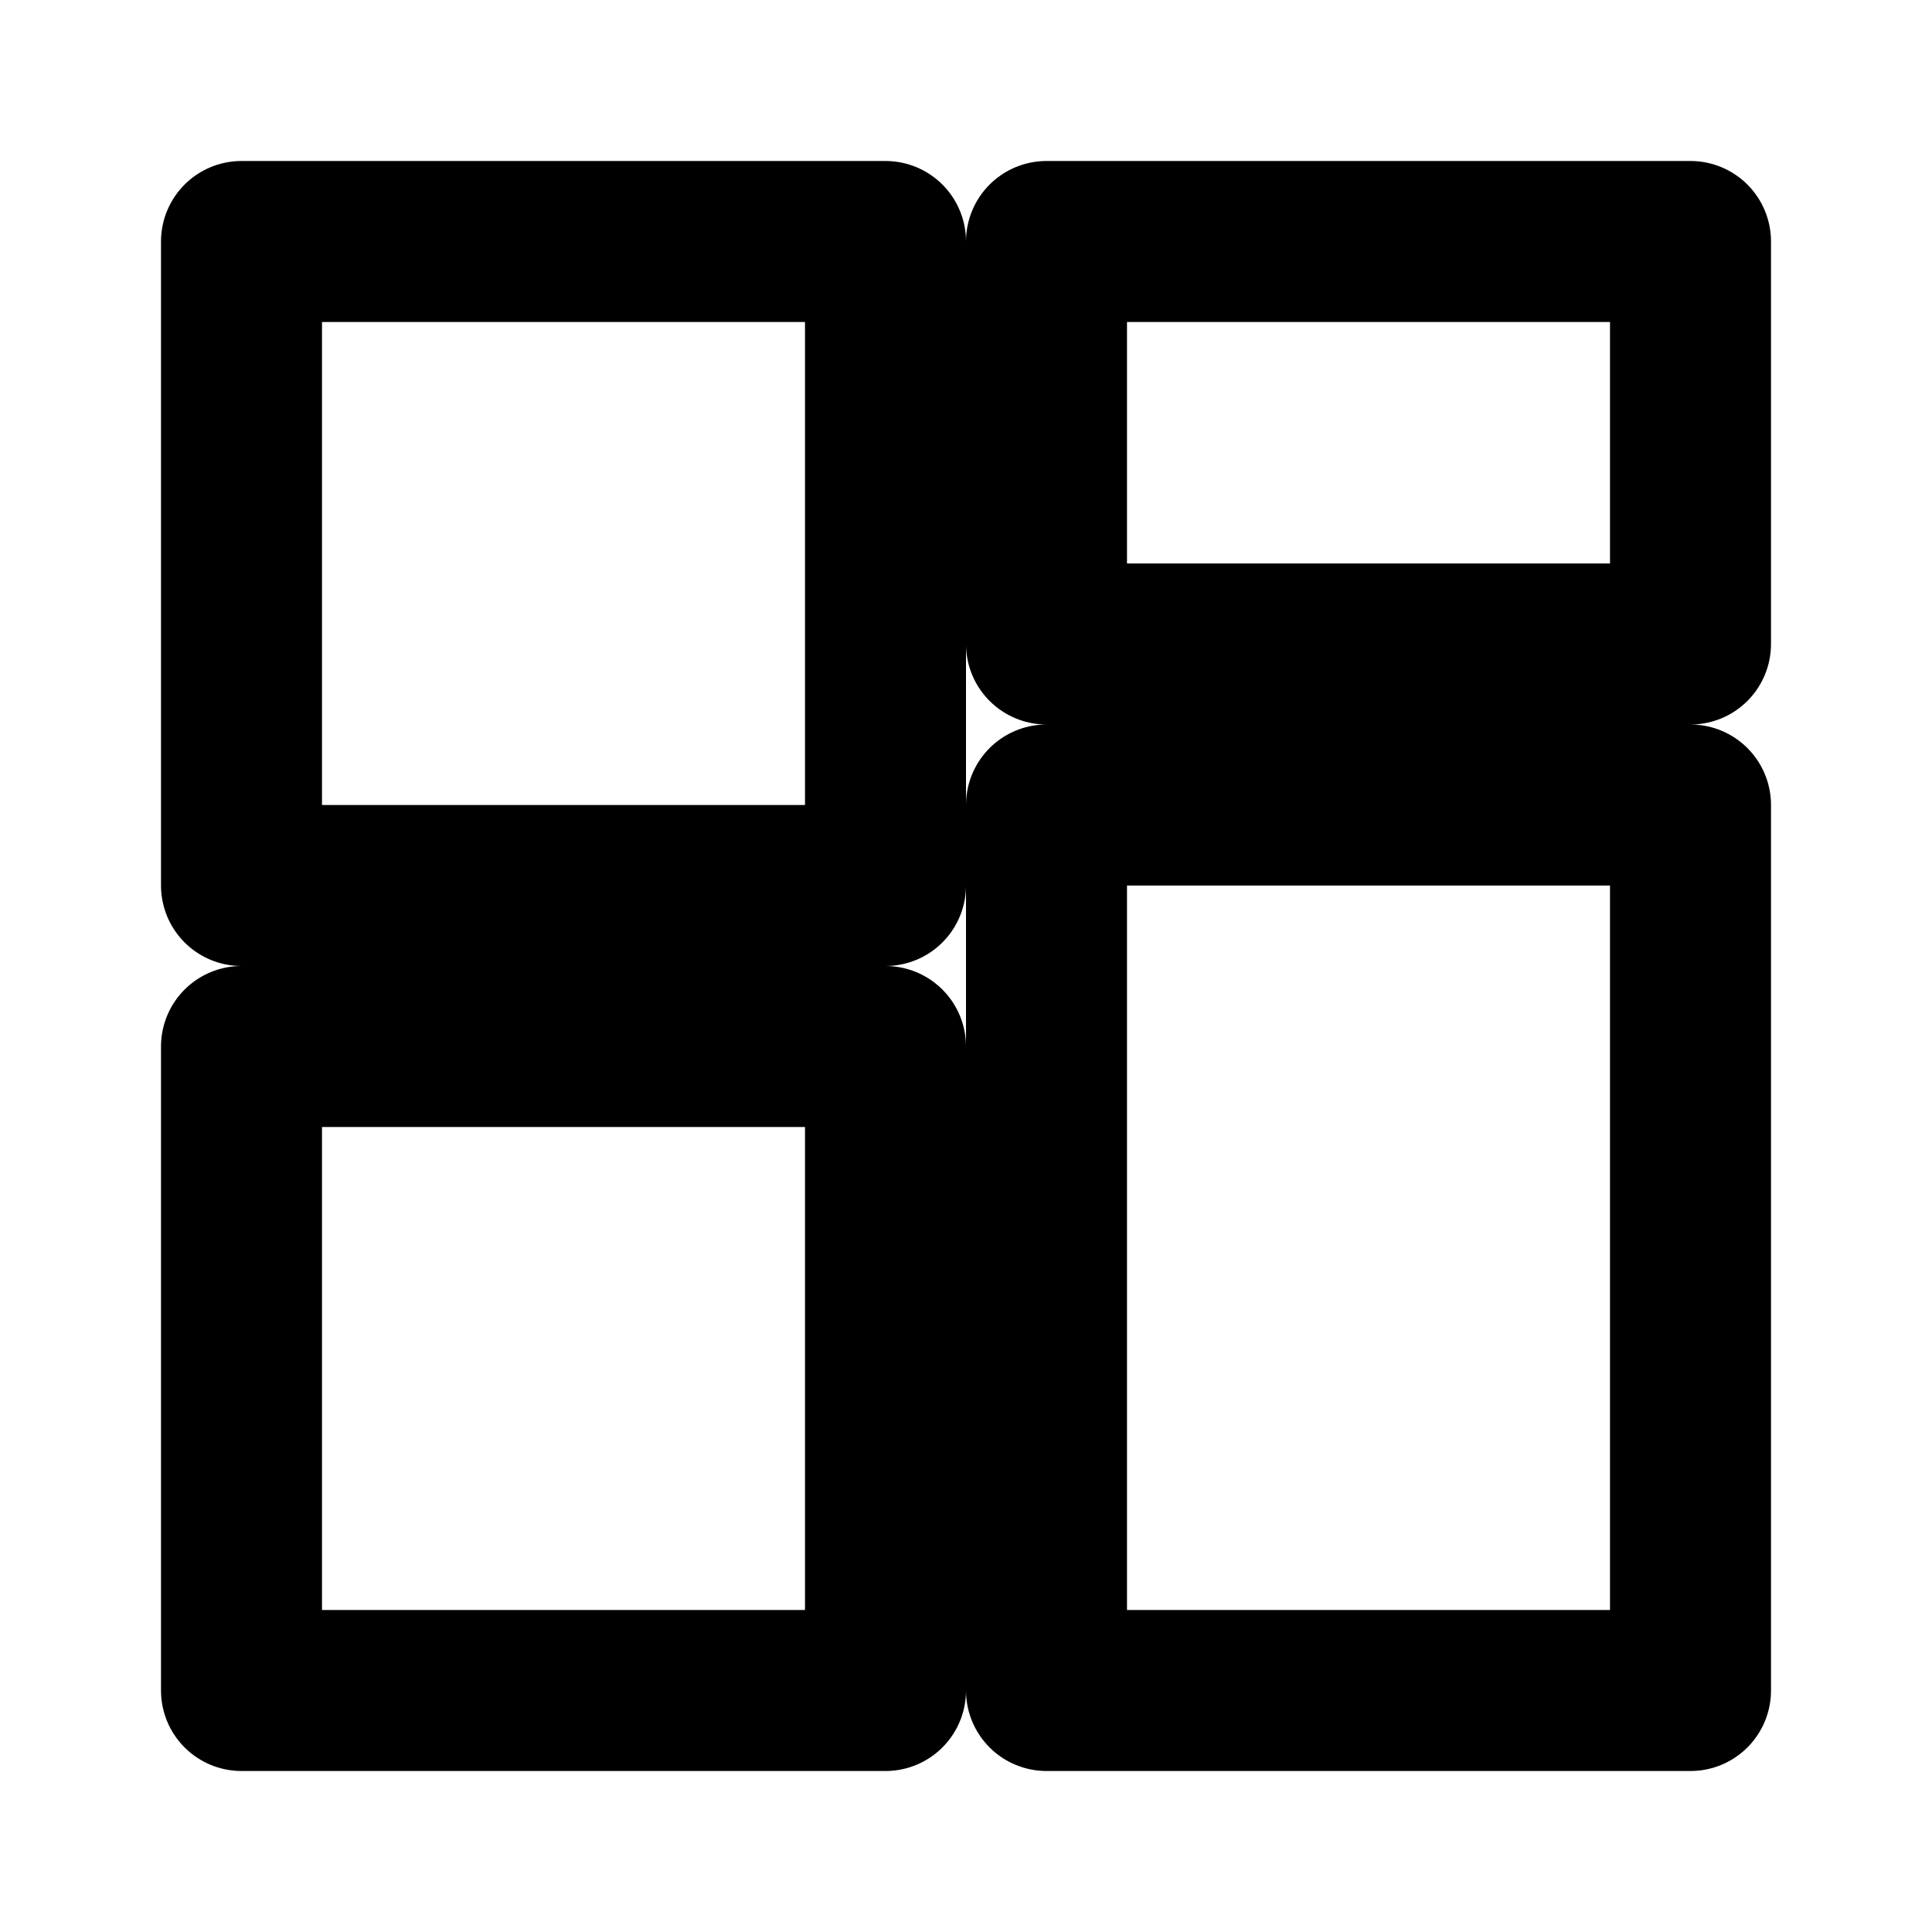
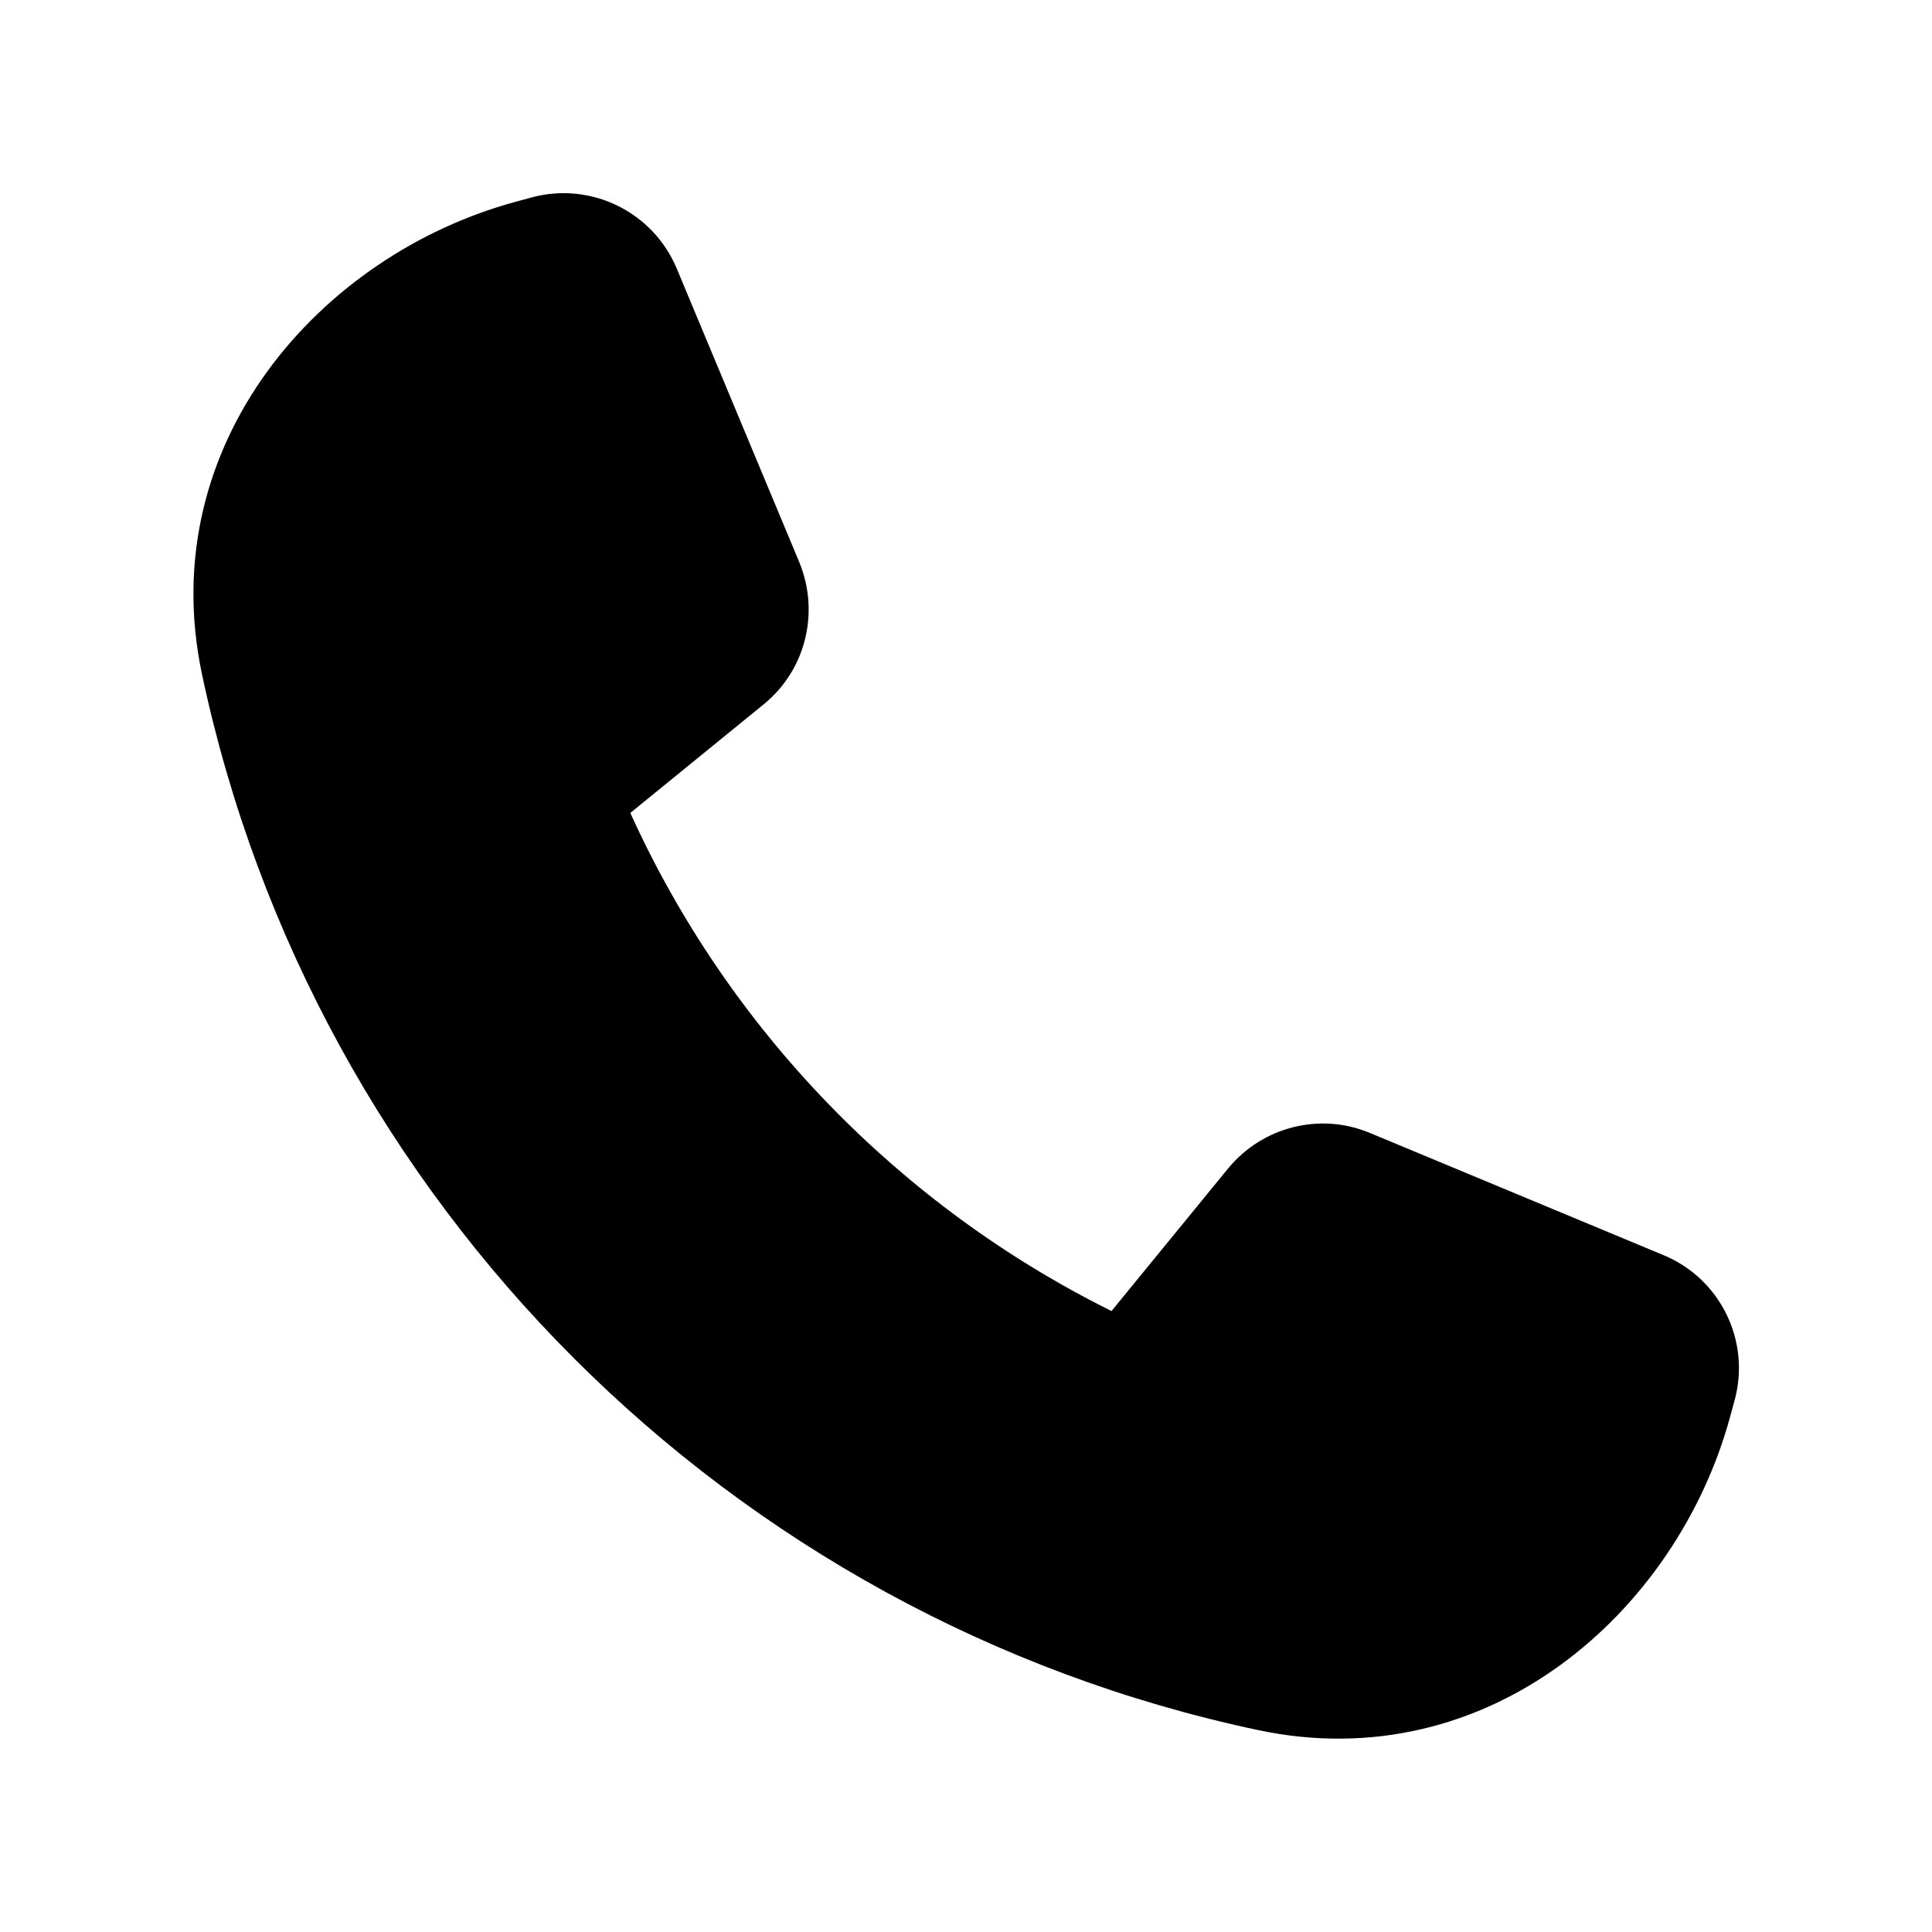
- <svg xmlns="http://www.w3.org/2000/svg" fill="none" viewBox="0 0 24 24" stroke="currentColor">
-   <path stroke-linecap="round" stroke-linejoin="round" stroke-width="2" d="M3 3h8v8H3zM13 3h8v5h-8zM13 10h8v11h-8zM3 13h8v8H3z" />
+ <svg xmlns="http://www.w3.org/2000/svg" viewBox="0 0 640 640">
+   <path d="M224.2 89C216.3 70.1 195.7 60.1 176.1 65.4L170.6 66.9C106 84.5 50.8 147.1 66.9 223.3C104 398.3 241.7 536 416.7 573.1C493 589.3 555.5 534 573.1 469.4L574.6 463.9C580 444.2 569.9 423.6 551.1 415.8L453.8 375.3C437.3 368.4 418.2 373.2 406.8 387.1L368.2 434.3C297.9 399.4 241.3 341 208.8 269.3L253 233.3C266.9 222 271.6 202.9 264.8 186.3L224.2 89z" />
</svg>
